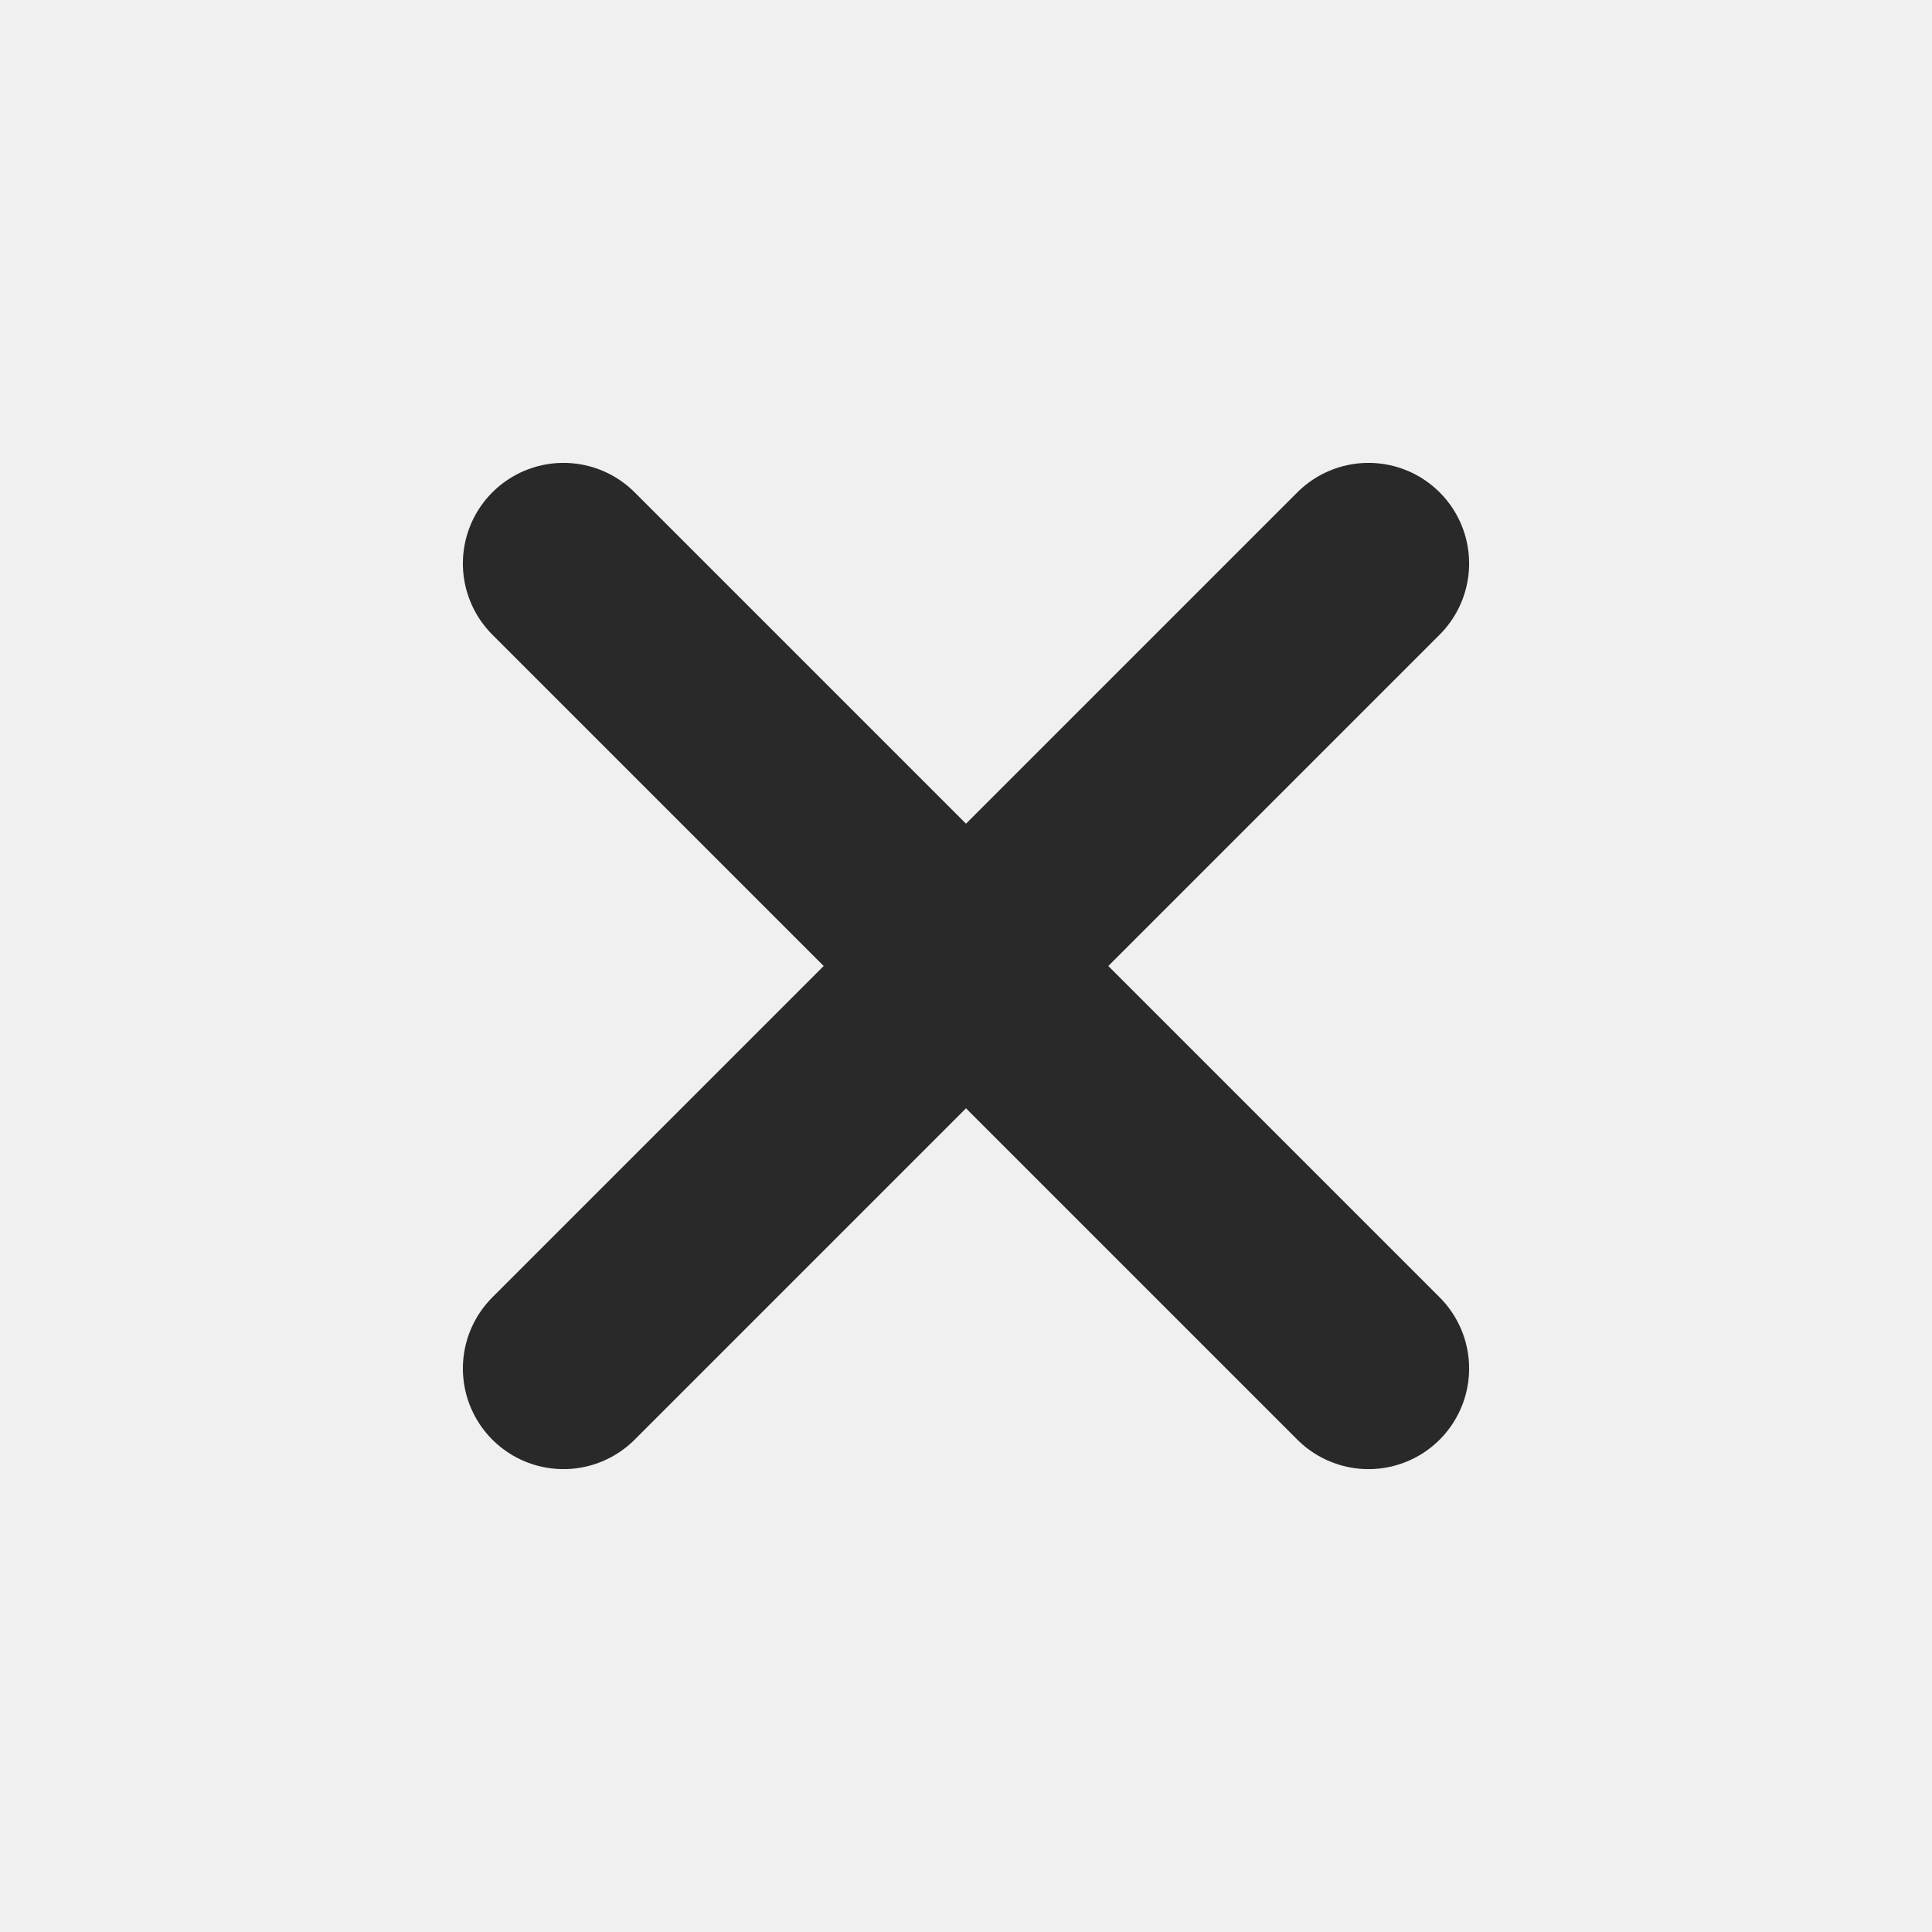
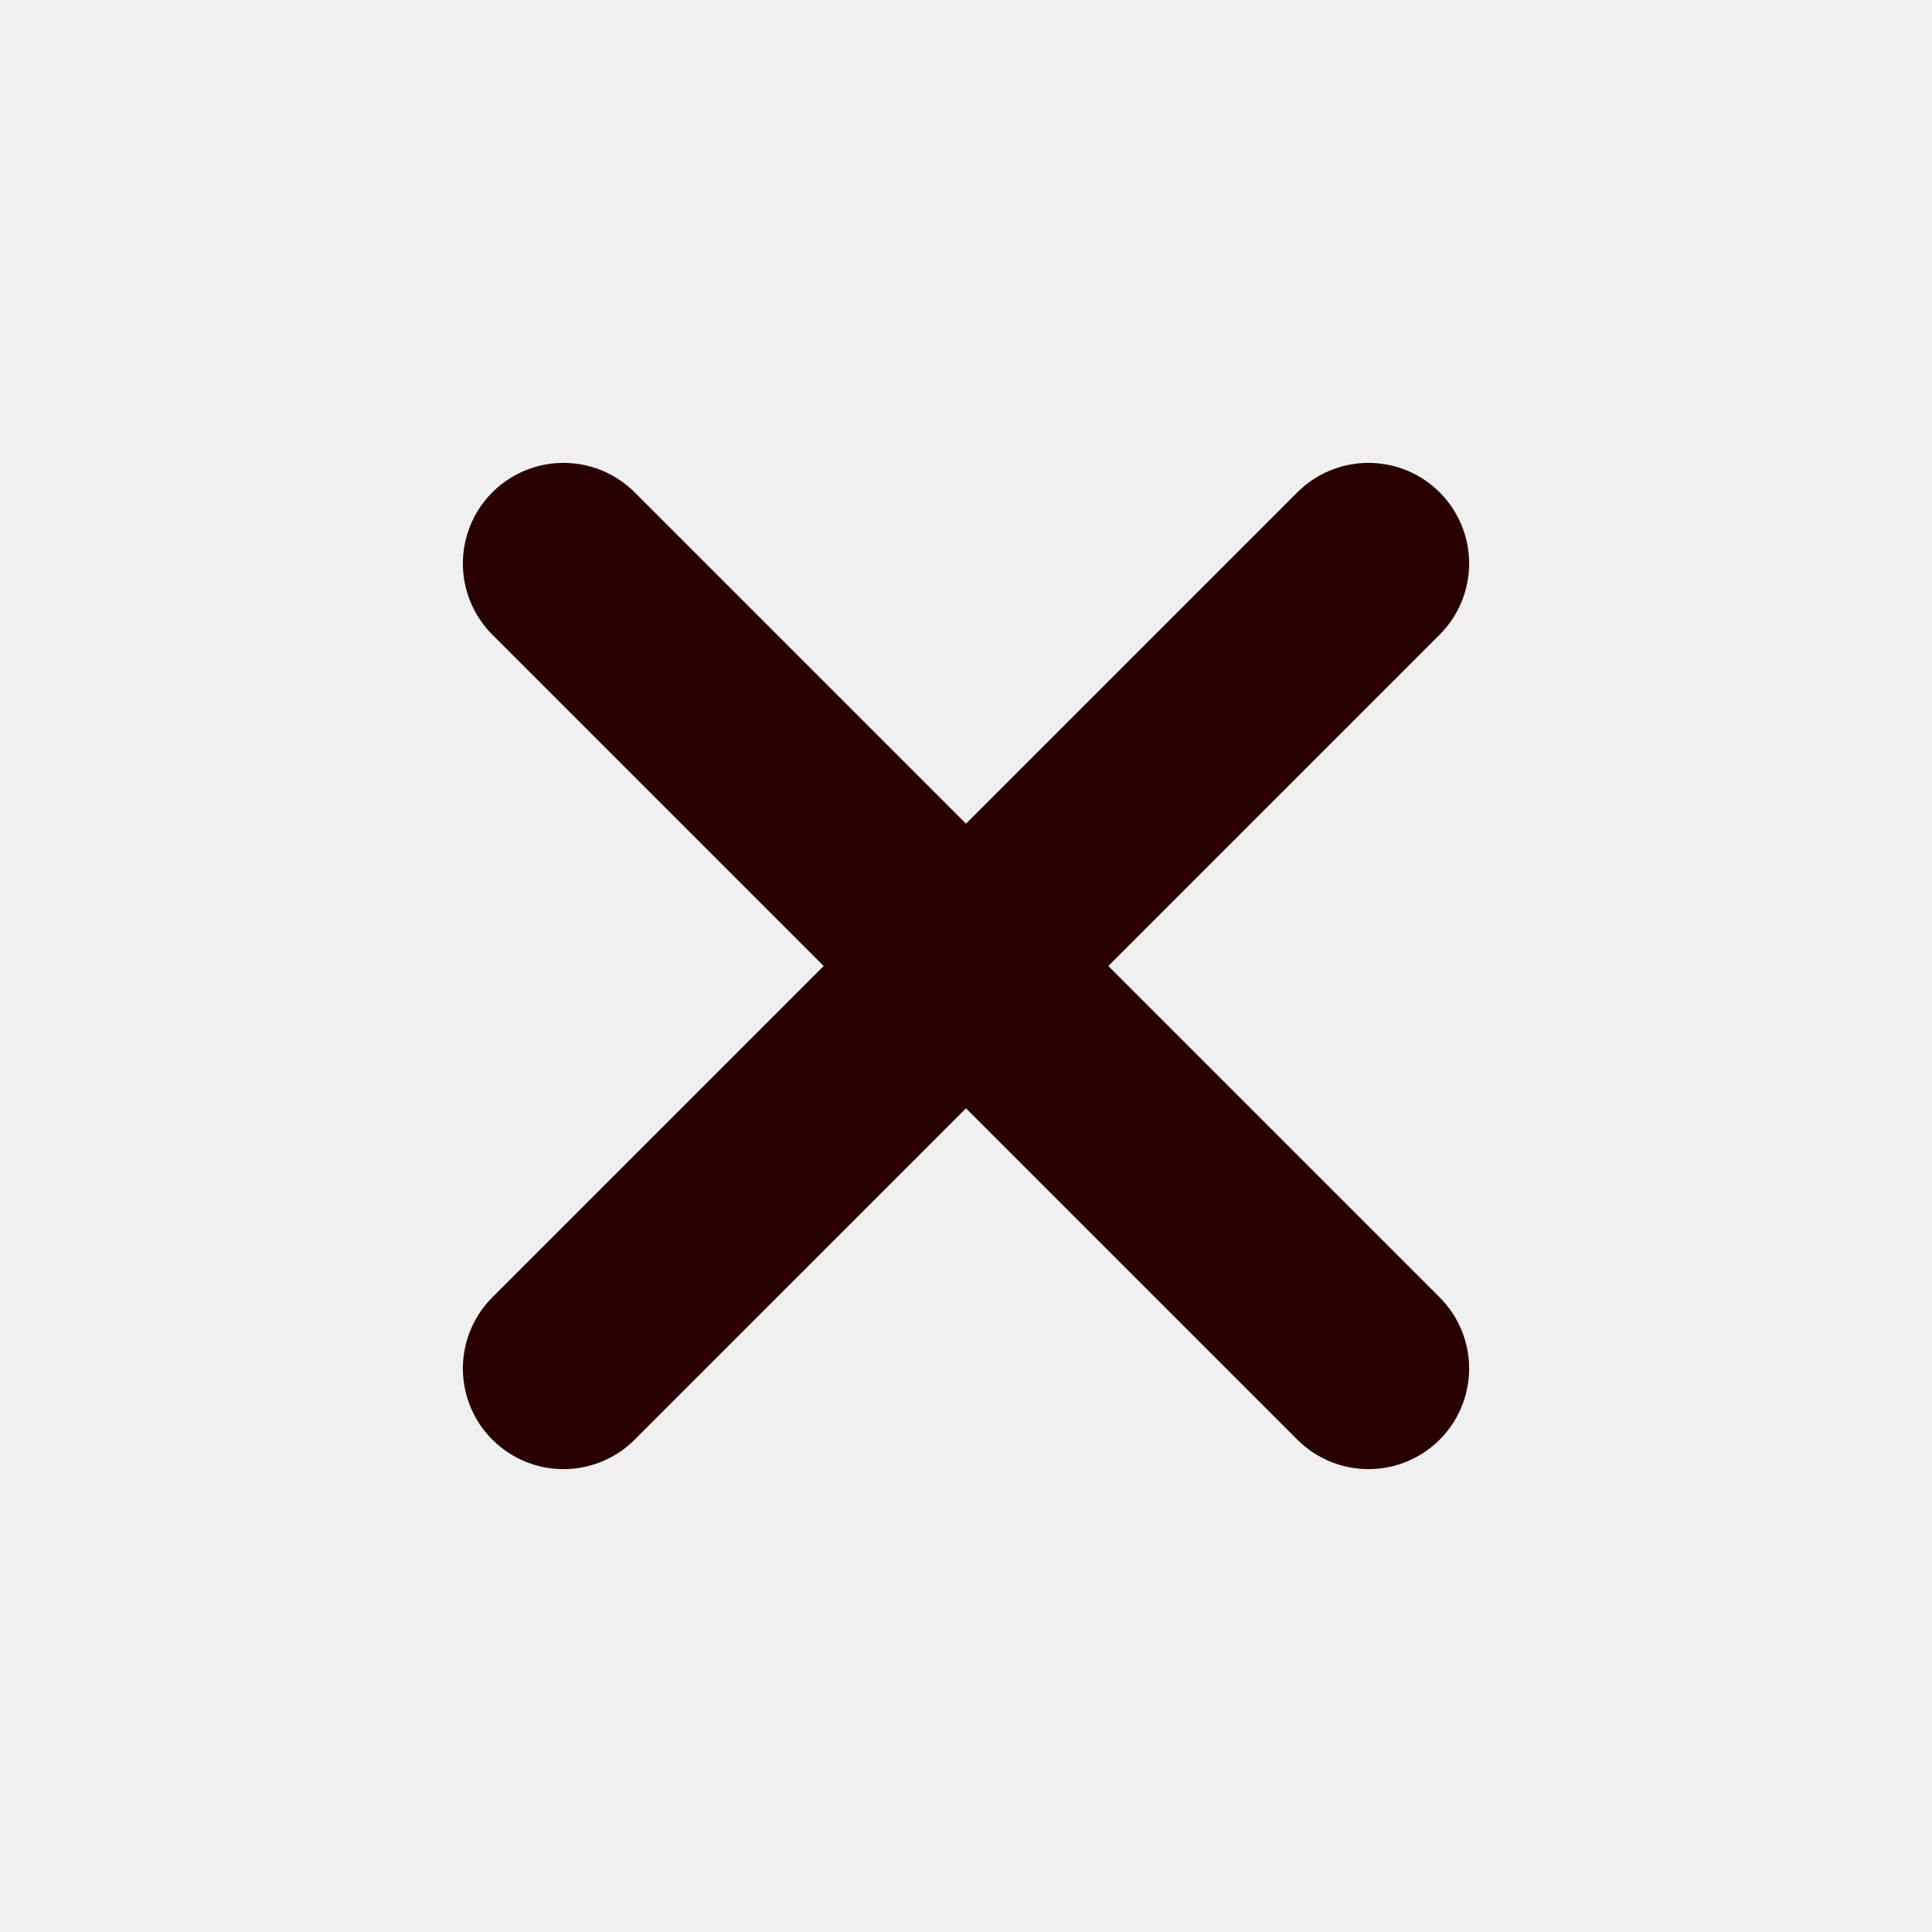
<svg xmlns="http://www.w3.org/2000/svg" width="800px" height="800px" viewBox="0 0 24 24" fill="none">
  <g clip-path="url(#clip0_429_11083)">
-     <path d="M7 7L17 17M7 17L17 7" stroke="#292929" stroke-width="2.5" stroke-linecap="round" stroke-linejoin="round" />
+     <path d="M7 7L17 17M7 17L17 7" stroke="#290000" stroke-width="2.5" stroke-linecap="round" stroke-linejoin="round" />
  </g>
  <defs>
    <clipPath id="clip0_429_11083">
      <rect width="24" height="24" fill="white" />
    </clipPath>
  </defs>
</svg>
